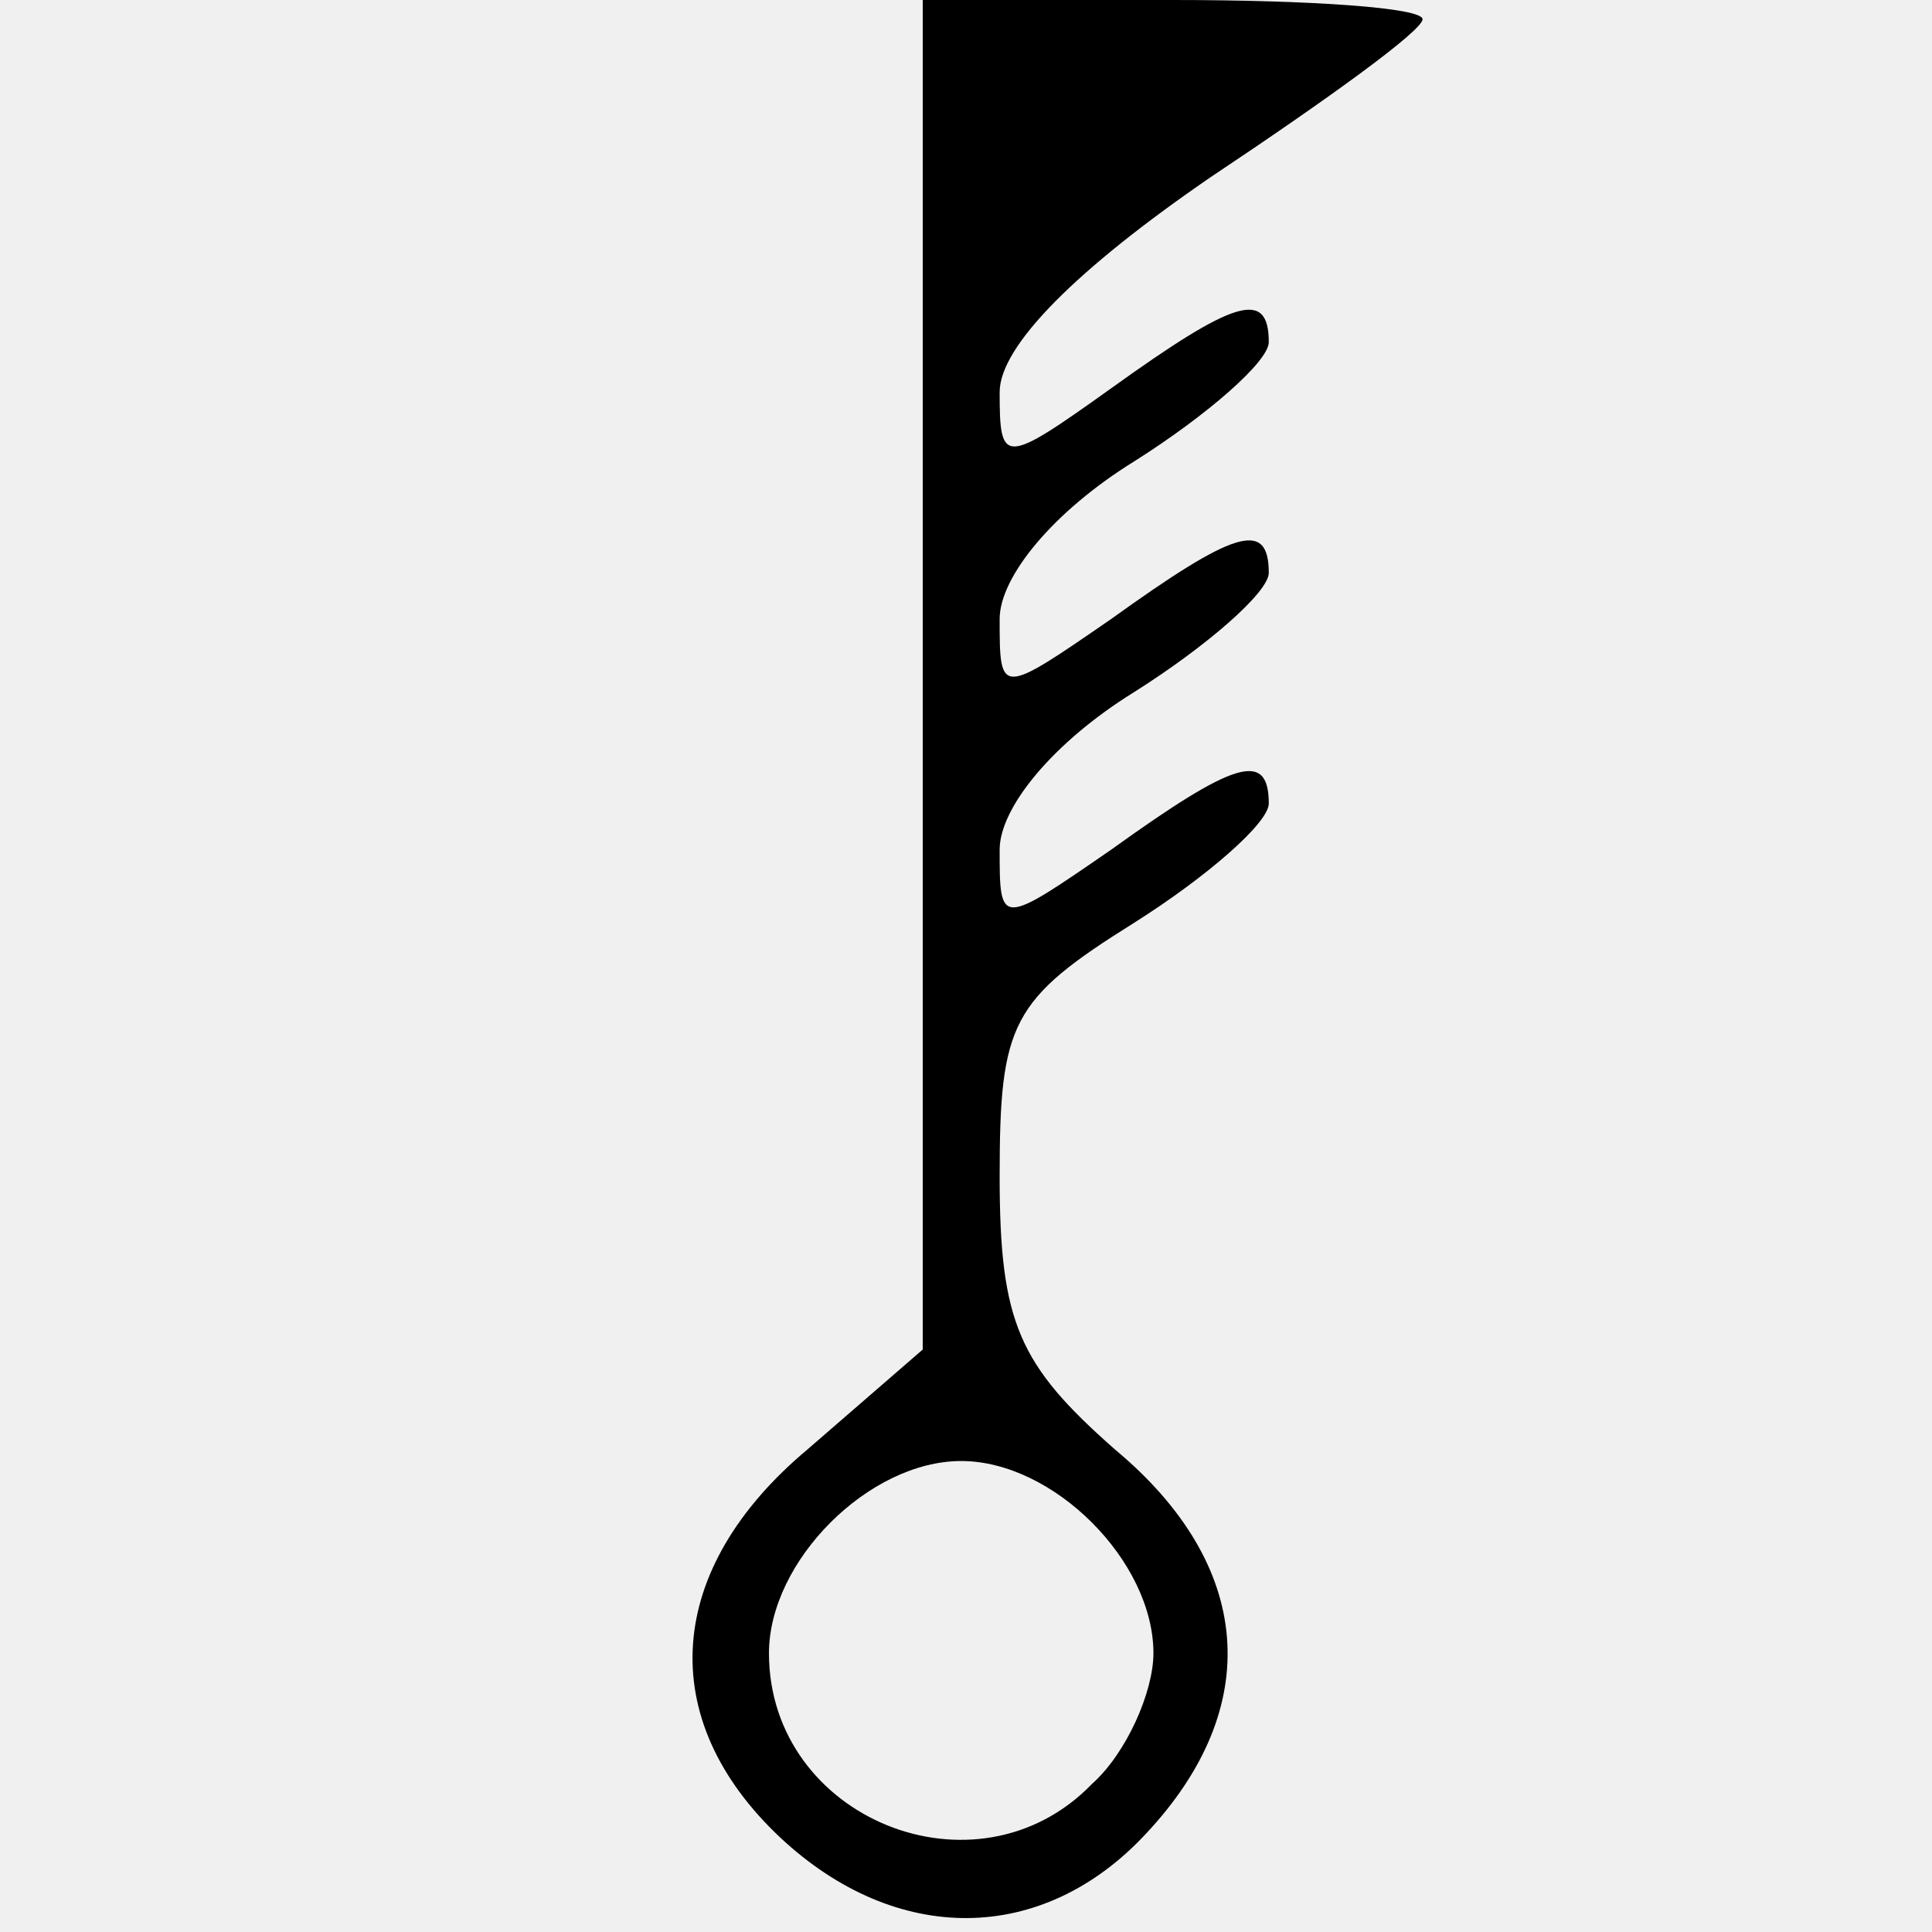
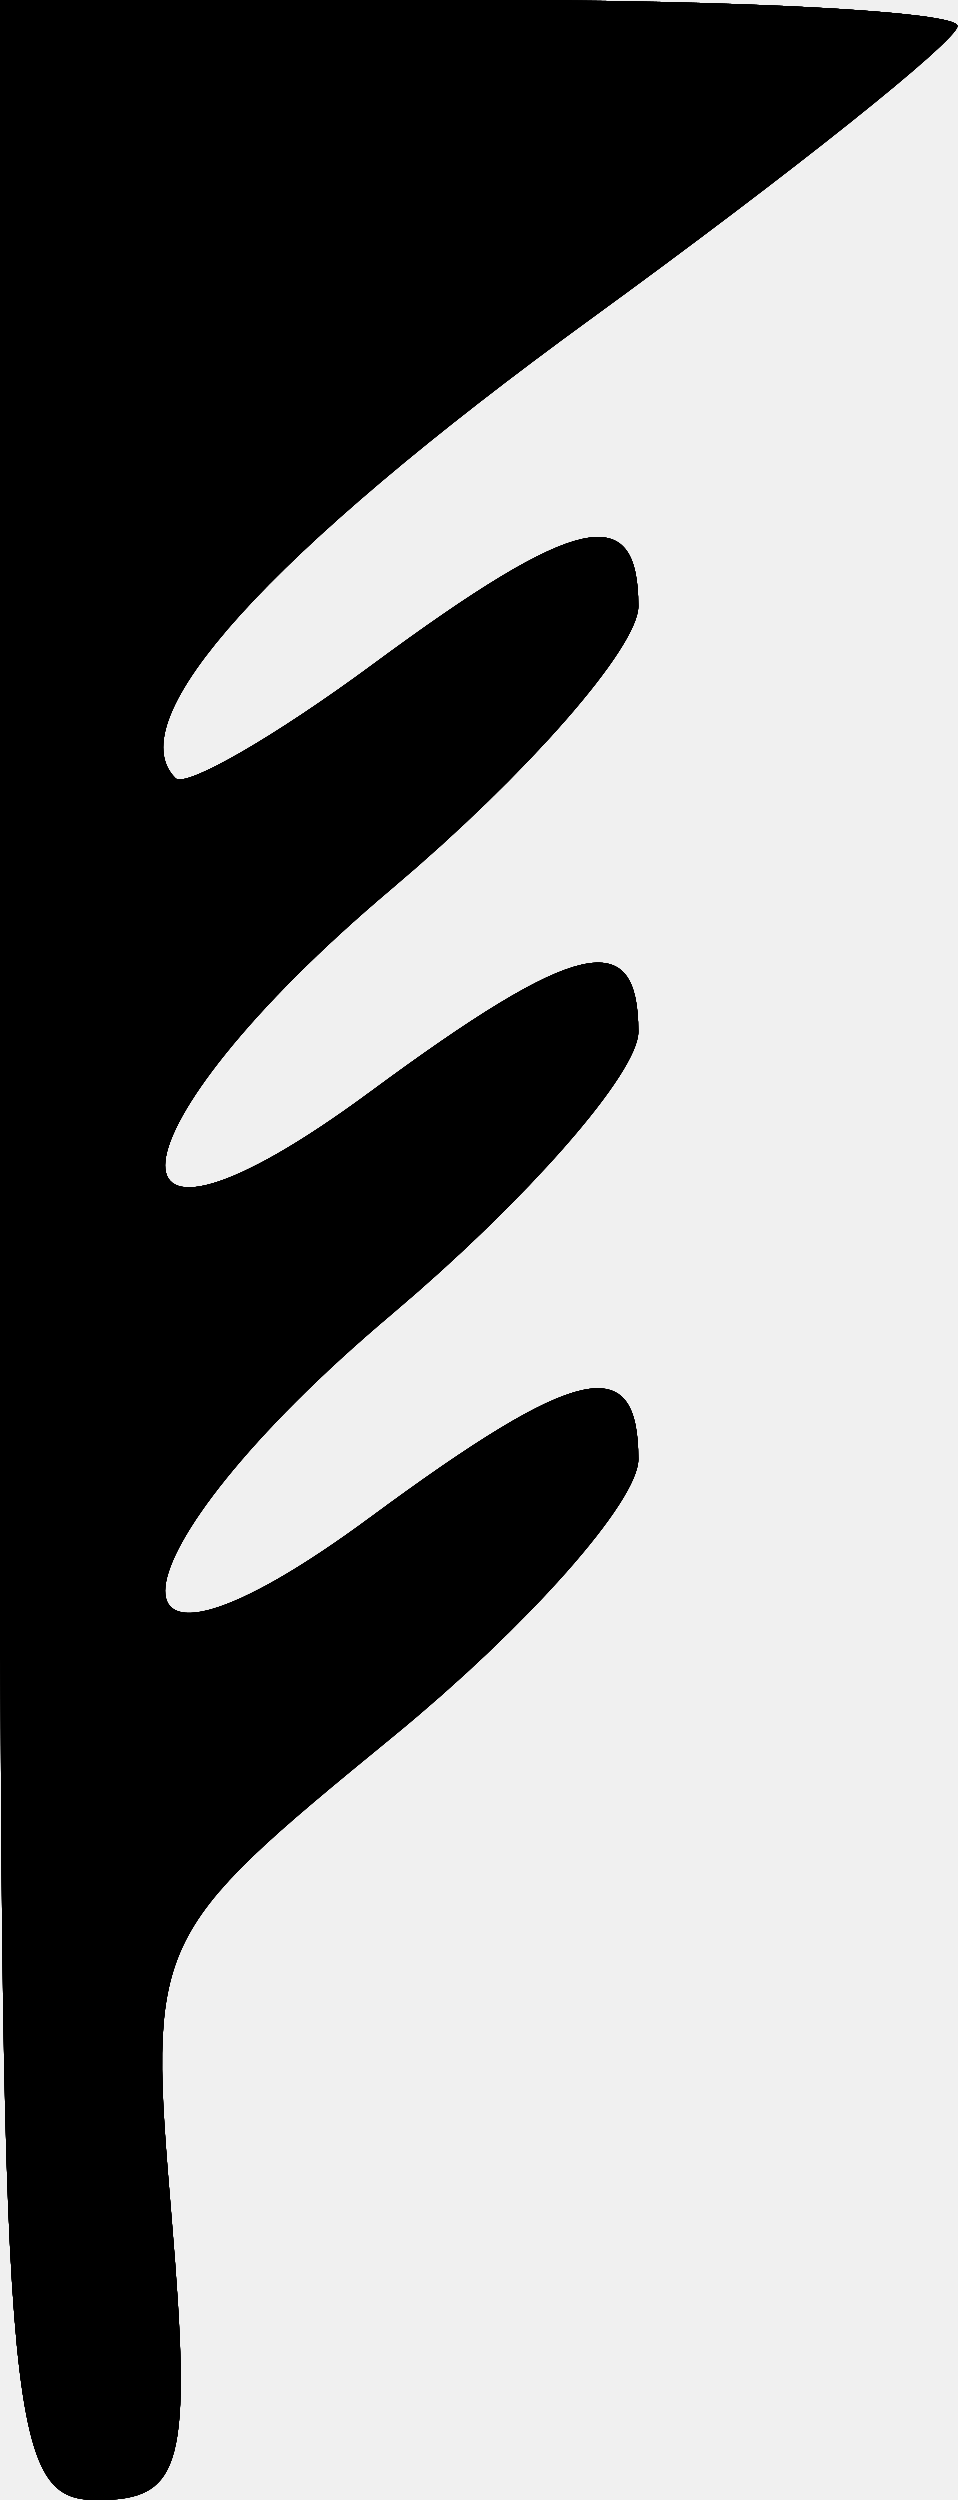
- <svg xmlns="http://www.w3.org/2000/svg" width="67" height="67" viewBox="0 0 67 67" fill="none">
-   <g clip-path="url(#clip0_9_34)">
-     <path d="M40.667 0L32 0L32 23.467L32 46.8L28 50.267C23.067 54.4 22.667 59.6 27.067 63.733C31.067 67.467 36.133 67.467 39.733 63.6C43.867 59.2 43.467 54.267 38.667 50.267C35.333 47.333 34.667 45.867 34.667 40.8C34.667 35.467 35.067 34.667 39.333 32C41.867 30.4 44 28.533 44 27.867C44 26 42.8 26.4 38.533 29.467C34.667 32.133 34.667 32.133 34.667 29.467C34.667 28 36.533 25.733 39.333 24C41.867 22.4 44 20.533 44 19.867C44 18 42.8 18.4 38.533 21.467C34.667 24.133 34.667 24.133 34.667 21.467C34.667 20 36.533 17.733 39.333 16C41.867 14.4 44 12.533 44 11.867C44 10 42.8 10.4 38.533 13.467C34.8 16.133 34.667 16.133 34.667 13.6C34.667 12 37.333 9.333 42 6.133C46 3.467 49.333 1.067 49.333 0.667C49.333 0.267 45.467 0 40.667 0ZM37.867 61.867C33.867 66 26.667 63.067 26.667 57.333C26.667 54.133 30.133 50.667 33.333 50.667C36.533 50.667 40 54.133 40 57.333C40 58.667 39.067 60.8 37.867 61.867Z" fill="black" />
-   </g>
-   <defs>
-     <clipPath id="clip0_9_34">
-       <rect width="66.667" height="66.667" fill="white" transform="translate(66.6667) rotate(90)" />
-     </clipPath>
-   </defs>
+ <svg xmlns="http://www.w3.org/2000/svg" width="18" height="47" viewBox="0 0 18 47" fill="none">
+   <path fill-rule="evenodd" clip-rule="evenodd" d="M0 23.5C0 45.616 0.108 47 1.832 47C3.433 47 3.609 46.332 3.226 41.708C2.789 36.445 2.812 36.395 7.393 32.641C9.927 30.565 12 28.221 12 27.433C12 25.396 10.874 25.642 6.955 28.533C1.593 32.489 1.927 29.294 7.355 24.712C9.91 22.556 12 20.164 12 19.396C12 17.397 10.856 17.655 6.955 20.533C1.593 24.489 1.927 21.294 7.355 16.712C9.91 14.556 12 12.164 12 11.396C12 9.404 10.857 9.654 7.016 12.488C5.161 13.857 3.488 14.821 3.298 14.631C2.205 13.539 5.035 10.408 11.106 5.992C14.898 3.234 18 0.758 18 0.489C18 0.22 13.95 0 9 0H0V23.5Z" fill="black" />
+   <path fill-rule="evenodd" clip-rule="evenodd" d="M0 23.5C0 45.616 0.108 47 1.832 47C3.433 47 3.609 46.332 3.226 41.708C2.789 36.445 2.812 36.395 7.393 32.641C9.927 30.565 12 28.221 12 27.433C12 25.396 10.874 25.642 6.955 28.533C1.593 32.489 1.927 29.294 7.355 24.712C9.91 22.556 12 20.164 12 19.396C12 17.397 10.856 17.655 6.955 20.533C1.593 24.489 1.927 21.294 7.355 16.712C9.91 14.556 12 12.164 12 11.396C12 9.404 10.857 9.654 7.016 12.488C5.161 13.857 3.488 14.821 3.298 14.631C2.205 13.539 5.035 10.408 11.106 5.992C14.898 3.234 18 0.758 18 0.489C18 0.22 13.95 0 9 0H0V23.5Z" fill="black" />
+   <path fill-rule="evenodd" clip-rule="evenodd" d="M0 23.5C0 45.616 0.108 47 1.832 47C3.433 47 3.609 46.332 3.226 41.708C2.789 36.445 2.812 36.395 7.393 32.641C9.927 30.565 12 28.221 12 27.433C12 25.396 10.874 25.642 6.955 28.533C1.593 32.489 1.927 29.294 7.355 24.712C9.91 22.556 12 20.164 12 19.396C12 17.397 10.856 17.655 6.955 20.533C1.593 24.489 1.927 21.294 7.355 16.712C9.91 14.556 12 12.164 12 11.396C12 9.404 10.857 9.654 7.016 12.488C5.161 13.857 3.488 14.821 3.298 14.631C2.205 13.539 5.035 10.408 11.106 5.992C14.898 3.234 18 0.758 18 0.489C18 0.22 13.95 0 9 0H0V23.5Z" fill="black" />
+   <path fill-rule="evenodd" clip-rule="evenodd" d="M0 23.5C0 45.616 0.108 47 1.832 47C3.433 47 3.609 46.332 3.226 41.708C2.789 36.445 2.812 36.395 7.393 32.641C9.927 30.565 12 28.221 12 27.433C12 25.396 10.874 25.642 6.955 28.533C1.593 32.489 1.927 29.294 7.355 24.712C9.91 22.556 12 20.164 12 19.396C12 17.397 10.856 17.655 6.955 20.533C1.593 24.489 1.927 21.294 7.355 16.712C9.91 14.556 12 12.164 12 11.396C12 9.404 10.857 9.654 7.016 12.488C5.161 13.857 3.488 14.821 3.298 14.631C2.205 13.539 5.035 10.408 11.106 5.992C14.898 3.234 18 0.758 18 0.489C18 0.22 13.95 0 9 0H0V23.5Z" fill="black" />
+   <path fill-rule="evenodd" clip-rule="evenodd" d="M0 23.5C0 45.616 0.108 47 1.832 47C3.433 47 3.609 46.332 3.226 41.708C2.789 36.445 2.812 36.395 7.393 32.641C9.927 30.565 12 28.221 12 27.433C12 25.396 10.874 25.642 6.955 28.533C1.593 32.489 1.927 29.294 7.355 24.712C9.91 22.556 12 20.164 12 19.396C12 17.397 10.856 17.655 6.955 20.533C1.593 24.489 1.927 21.294 7.355 16.712C9.91 14.556 12 12.164 12 11.396C12 9.404 10.857 9.654 7.016 12.488C5.161 13.857 3.488 14.821 3.298 14.631C2.205 13.539 5.035 10.408 11.106 5.992C14.898 3.234 18 0.758 18 0.489C18 0.22 13.95 0 9 0H0V23.5Z" fill="black" />
+   <path fill-rule="evenodd" clip-rule="evenodd" d="M0 23.5C0 45.616 0.108 47 1.832 47C3.433 47 3.609 46.332 3.226 41.708C2.789 36.445 2.812 36.395 7.393 32.641C9.927 30.565 12 28.221 12 27.433C12 25.396 10.874 25.642 6.955 28.533C1.593 32.489 1.927 29.294 7.355 24.712C9.91 22.556 12 20.164 12 19.396C12 17.397 10.856 17.655 6.955 20.533C1.593 24.489 1.927 21.294 7.355 16.712C9.91 14.556 12 12.164 12 11.396C12 9.404 10.857 9.654 7.016 12.488C5.161 13.857 3.488 14.821 3.298 14.631C2.205 13.539 5.035 10.408 11.106 5.992C14.898 3.234 18 0.758 18 0.489C18 0.22 13.95 0 9 0H0V23.5Z" fill="black" />
+   <path fill-rule="evenodd" clip-rule="evenodd" d="M0 23.5C0 45.616 0.108 47 1.832 47C3.433 47 3.609 46.332 3.226 41.708C2.789 36.445 2.812 36.395 7.393 32.641C9.927 30.565 12 28.221 12 27.433C12 25.396 10.874 25.642 6.955 28.533C1.593 32.489 1.927 29.294 7.355 24.712C9.91 22.556 12 20.164 12 19.396C12 17.397 10.856 17.655 6.955 20.533C1.593 24.489 1.927 21.294 7.355 16.712C9.91 14.556 12 12.164 12 11.396C12 9.404 10.857 9.654 7.016 12.488C5.161 13.857 3.488 14.821 3.298 14.631C2.205 13.539 5.035 10.408 11.106 5.992C14.898 3.234 18 0.758 18 0.489C18 0.22 13.95 0 9 0H0V23.5Z" fill="black" />
+   <path fill-rule="evenodd" clip-rule="evenodd" d="M0 23.5C0 45.616 0.108 47 1.832 47C3.433 47 3.609 46.332 3.226 41.708C2.789 36.445 2.812 36.395 7.393 32.641C9.927 30.565 12 28.221 12 27.433C12 25.396 10.874 25.642 6.955 28.533C1.593 32.489 1.927 29.294 7.355 24.712C9.91 22.556 12 20.164 12 19.396C12 17.397 10.856 17.655 6.955 20.533C1.593 24.489 1.927 21.294 7.355 16.712C9.91 14.556 12 12.164 12 11.396C12 9.404 10.857 9.654 7.016 12.488C5.161 13.857 3.488 14.821 3.298 14.631C2.205 13.539 5.035 10.408 11.106 5.992C14.898 3.234 18 0.758 18 0.489C18 0.22 13.95 0 9 0H0V23.5Z" fill="black" />
</svg>
